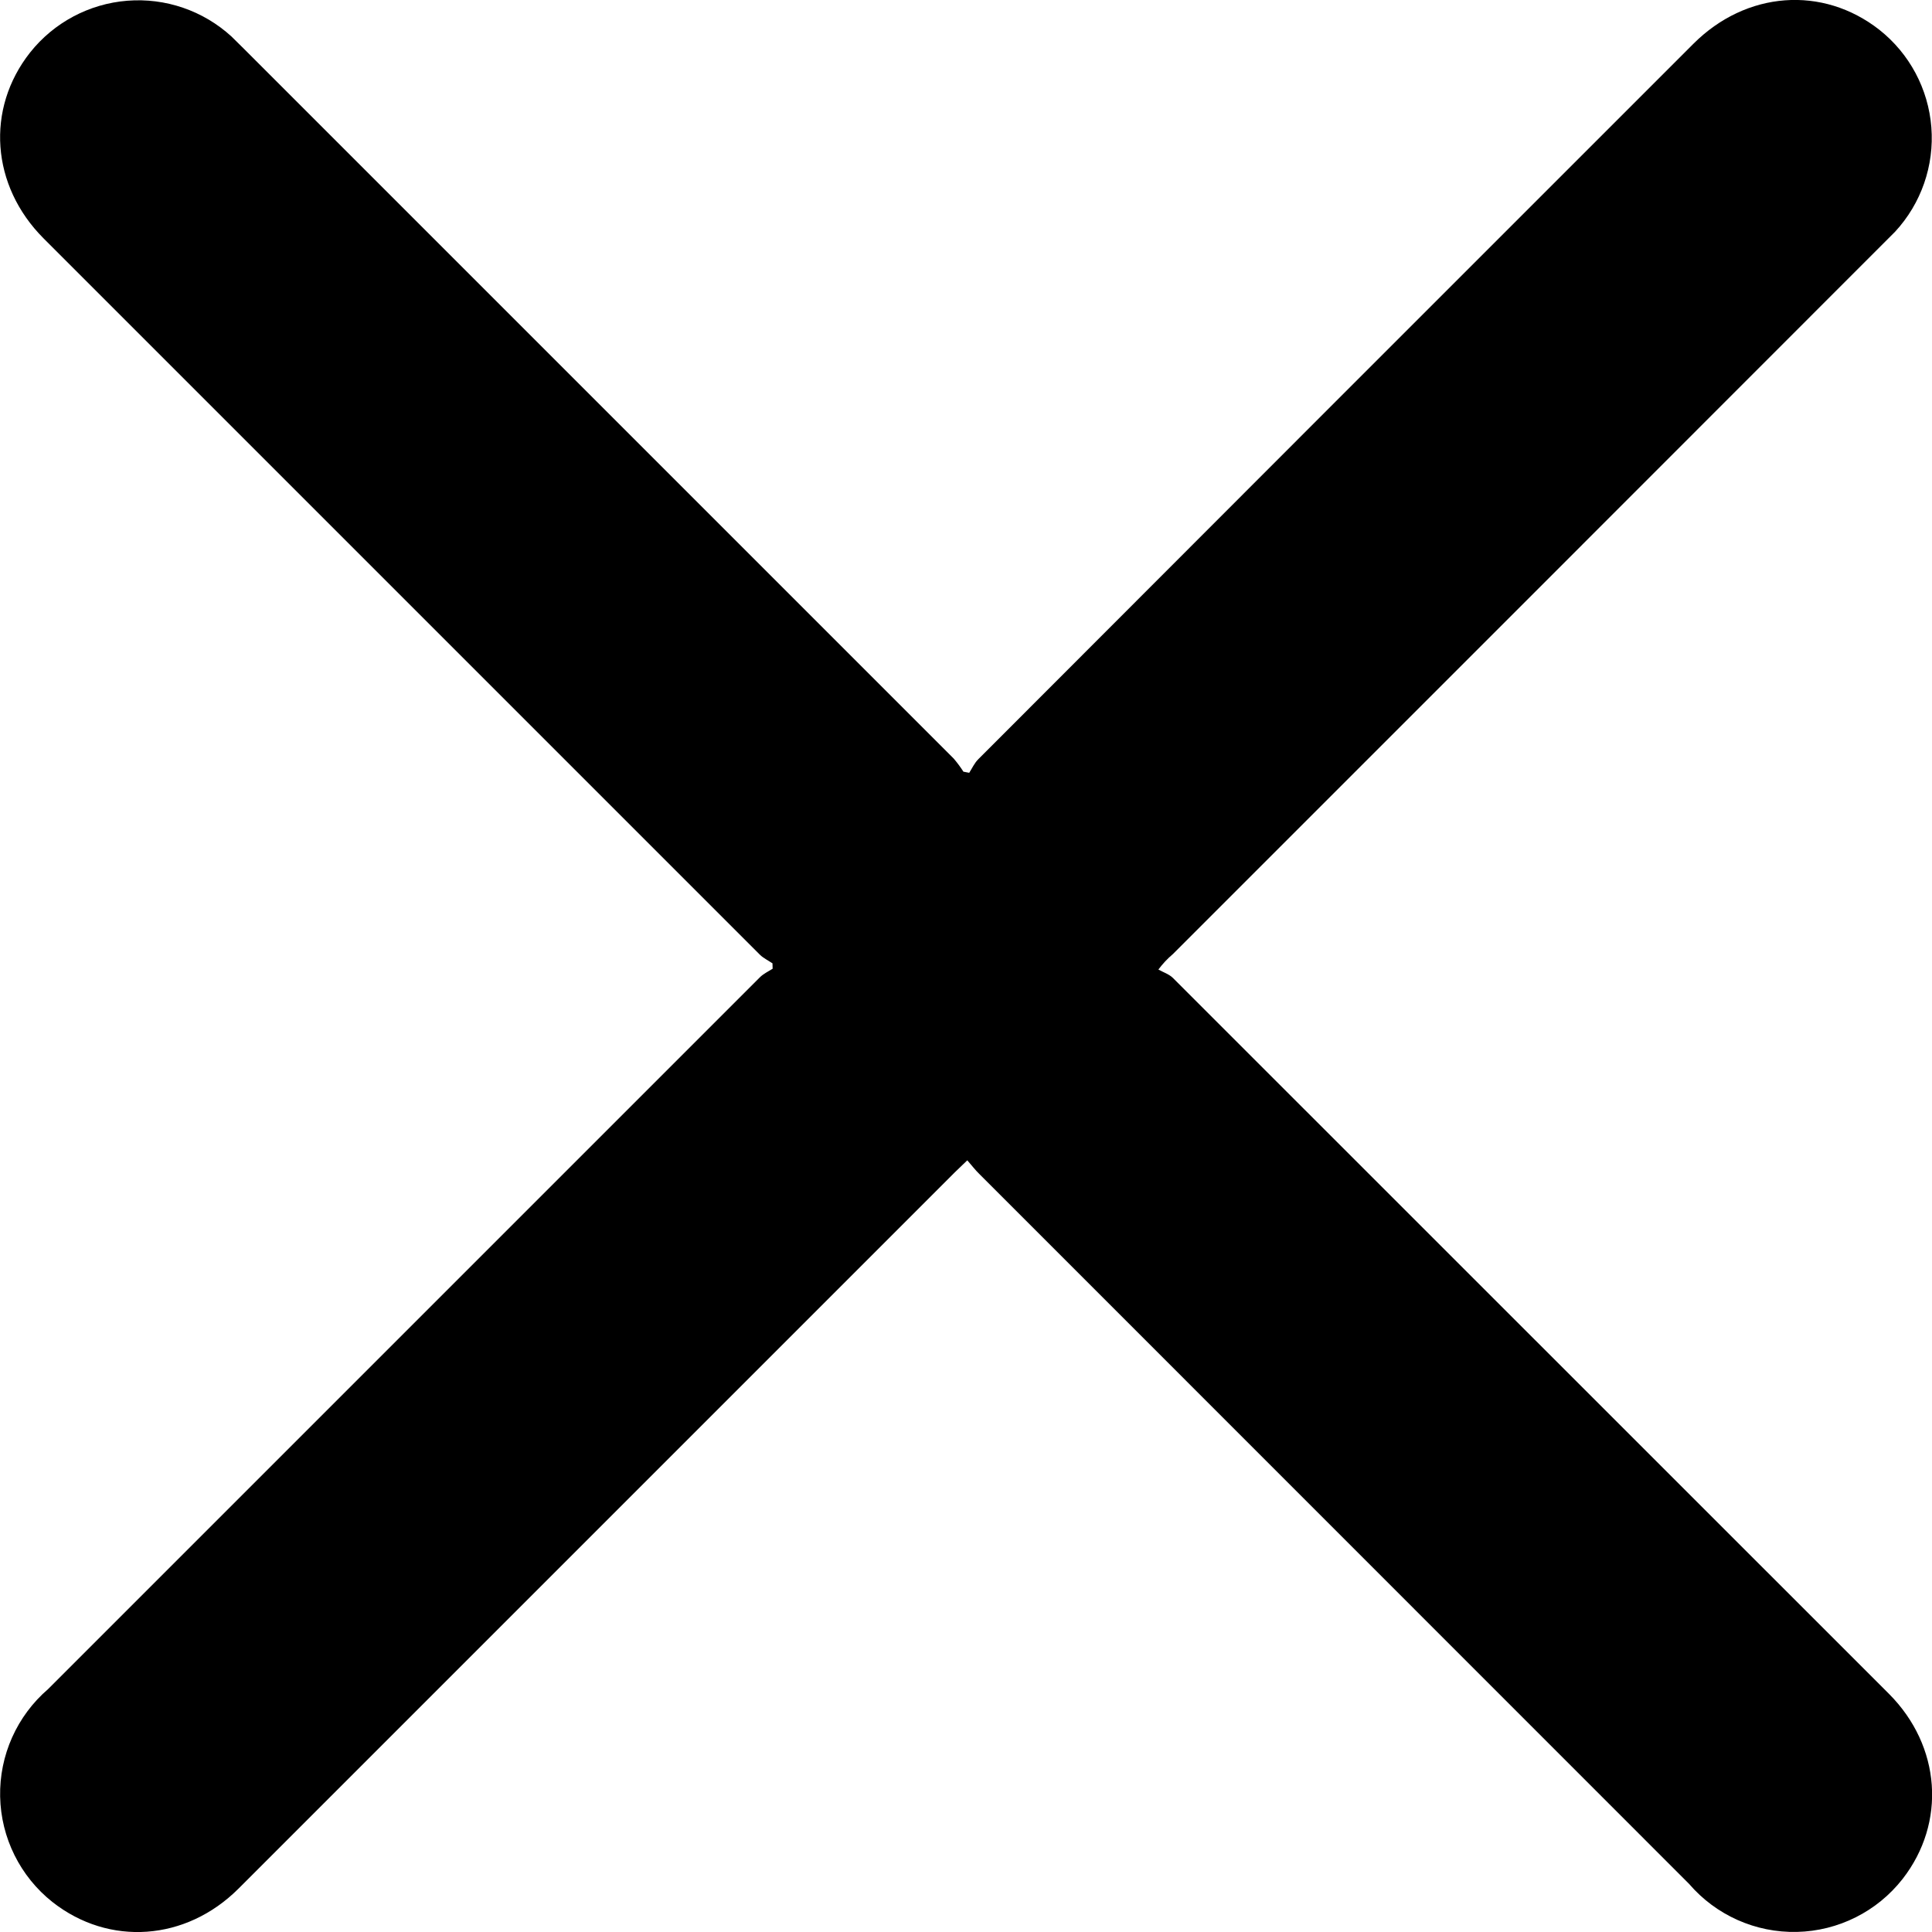
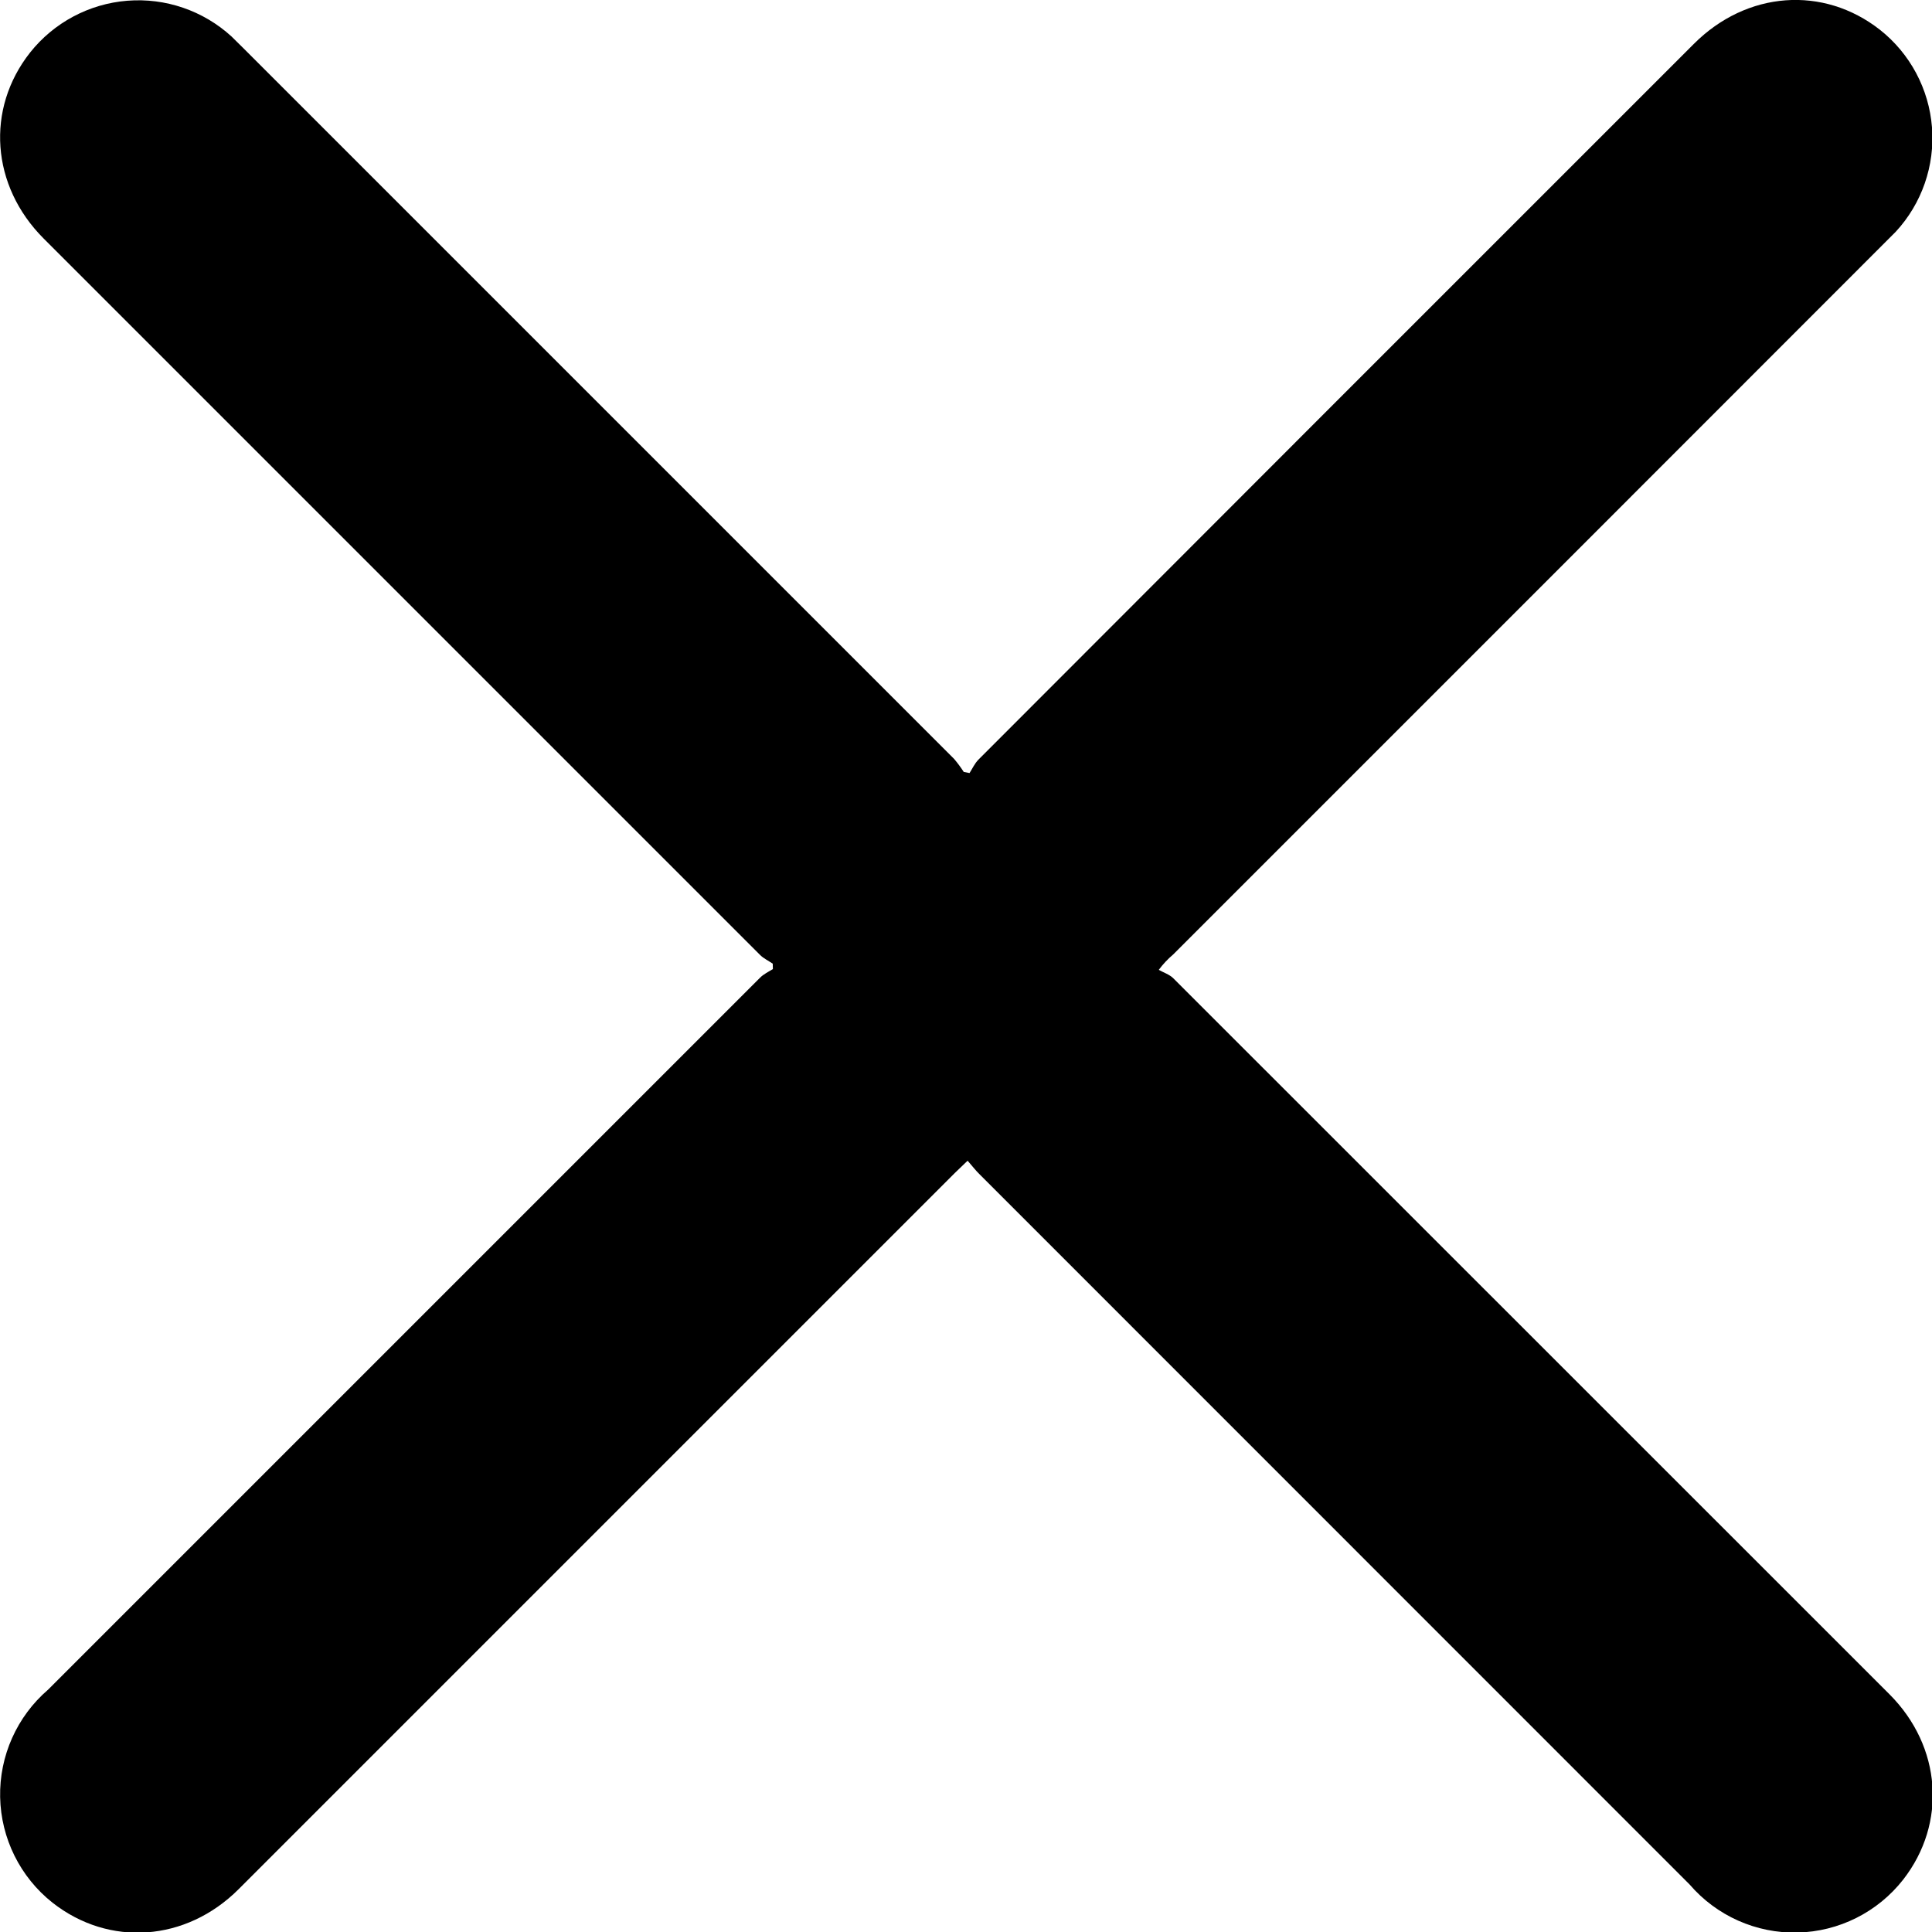
- <svg xmlns="http://www.w3.org/2000/svg" width="12" height="12">
+ <svg xmlns="http://www.w3.org/2000/svg">
  <path d="M4.797 5.983c-.026-.018-.056-.032-.077-.053L.27 1.48C-.055 1.154-.09.677.187.326a.858.858 0 011.25-.1l.077.076 4.41 4.41a.757.757 0 01.06.081l.036.007c.018-.028.032-.06.056-.084 1.48-1.482 2.96-2.963 4.442-4.444.328-.328.803-.363 1.155-.087a.857.857 0 01.098 1.254 12417.547 12417.547 0 01-4.486 4.487.569.569 0 00-.09.096c.03.017.065.028.089.051l4.449 4.448c.323.324.357.8.084 1.15a.858.858 0 01-1.326.03l-4.409-4.41c-.024-.023-.044-.05-.074-.084l-.078.075-4.448 4.448c-.327.327-.805.36-1.156.084a.858.858 0 01-.027-1.323L4.72 6.07c.022-.022.052-.036.079-.053l-.001-.035z" />
</svg>
